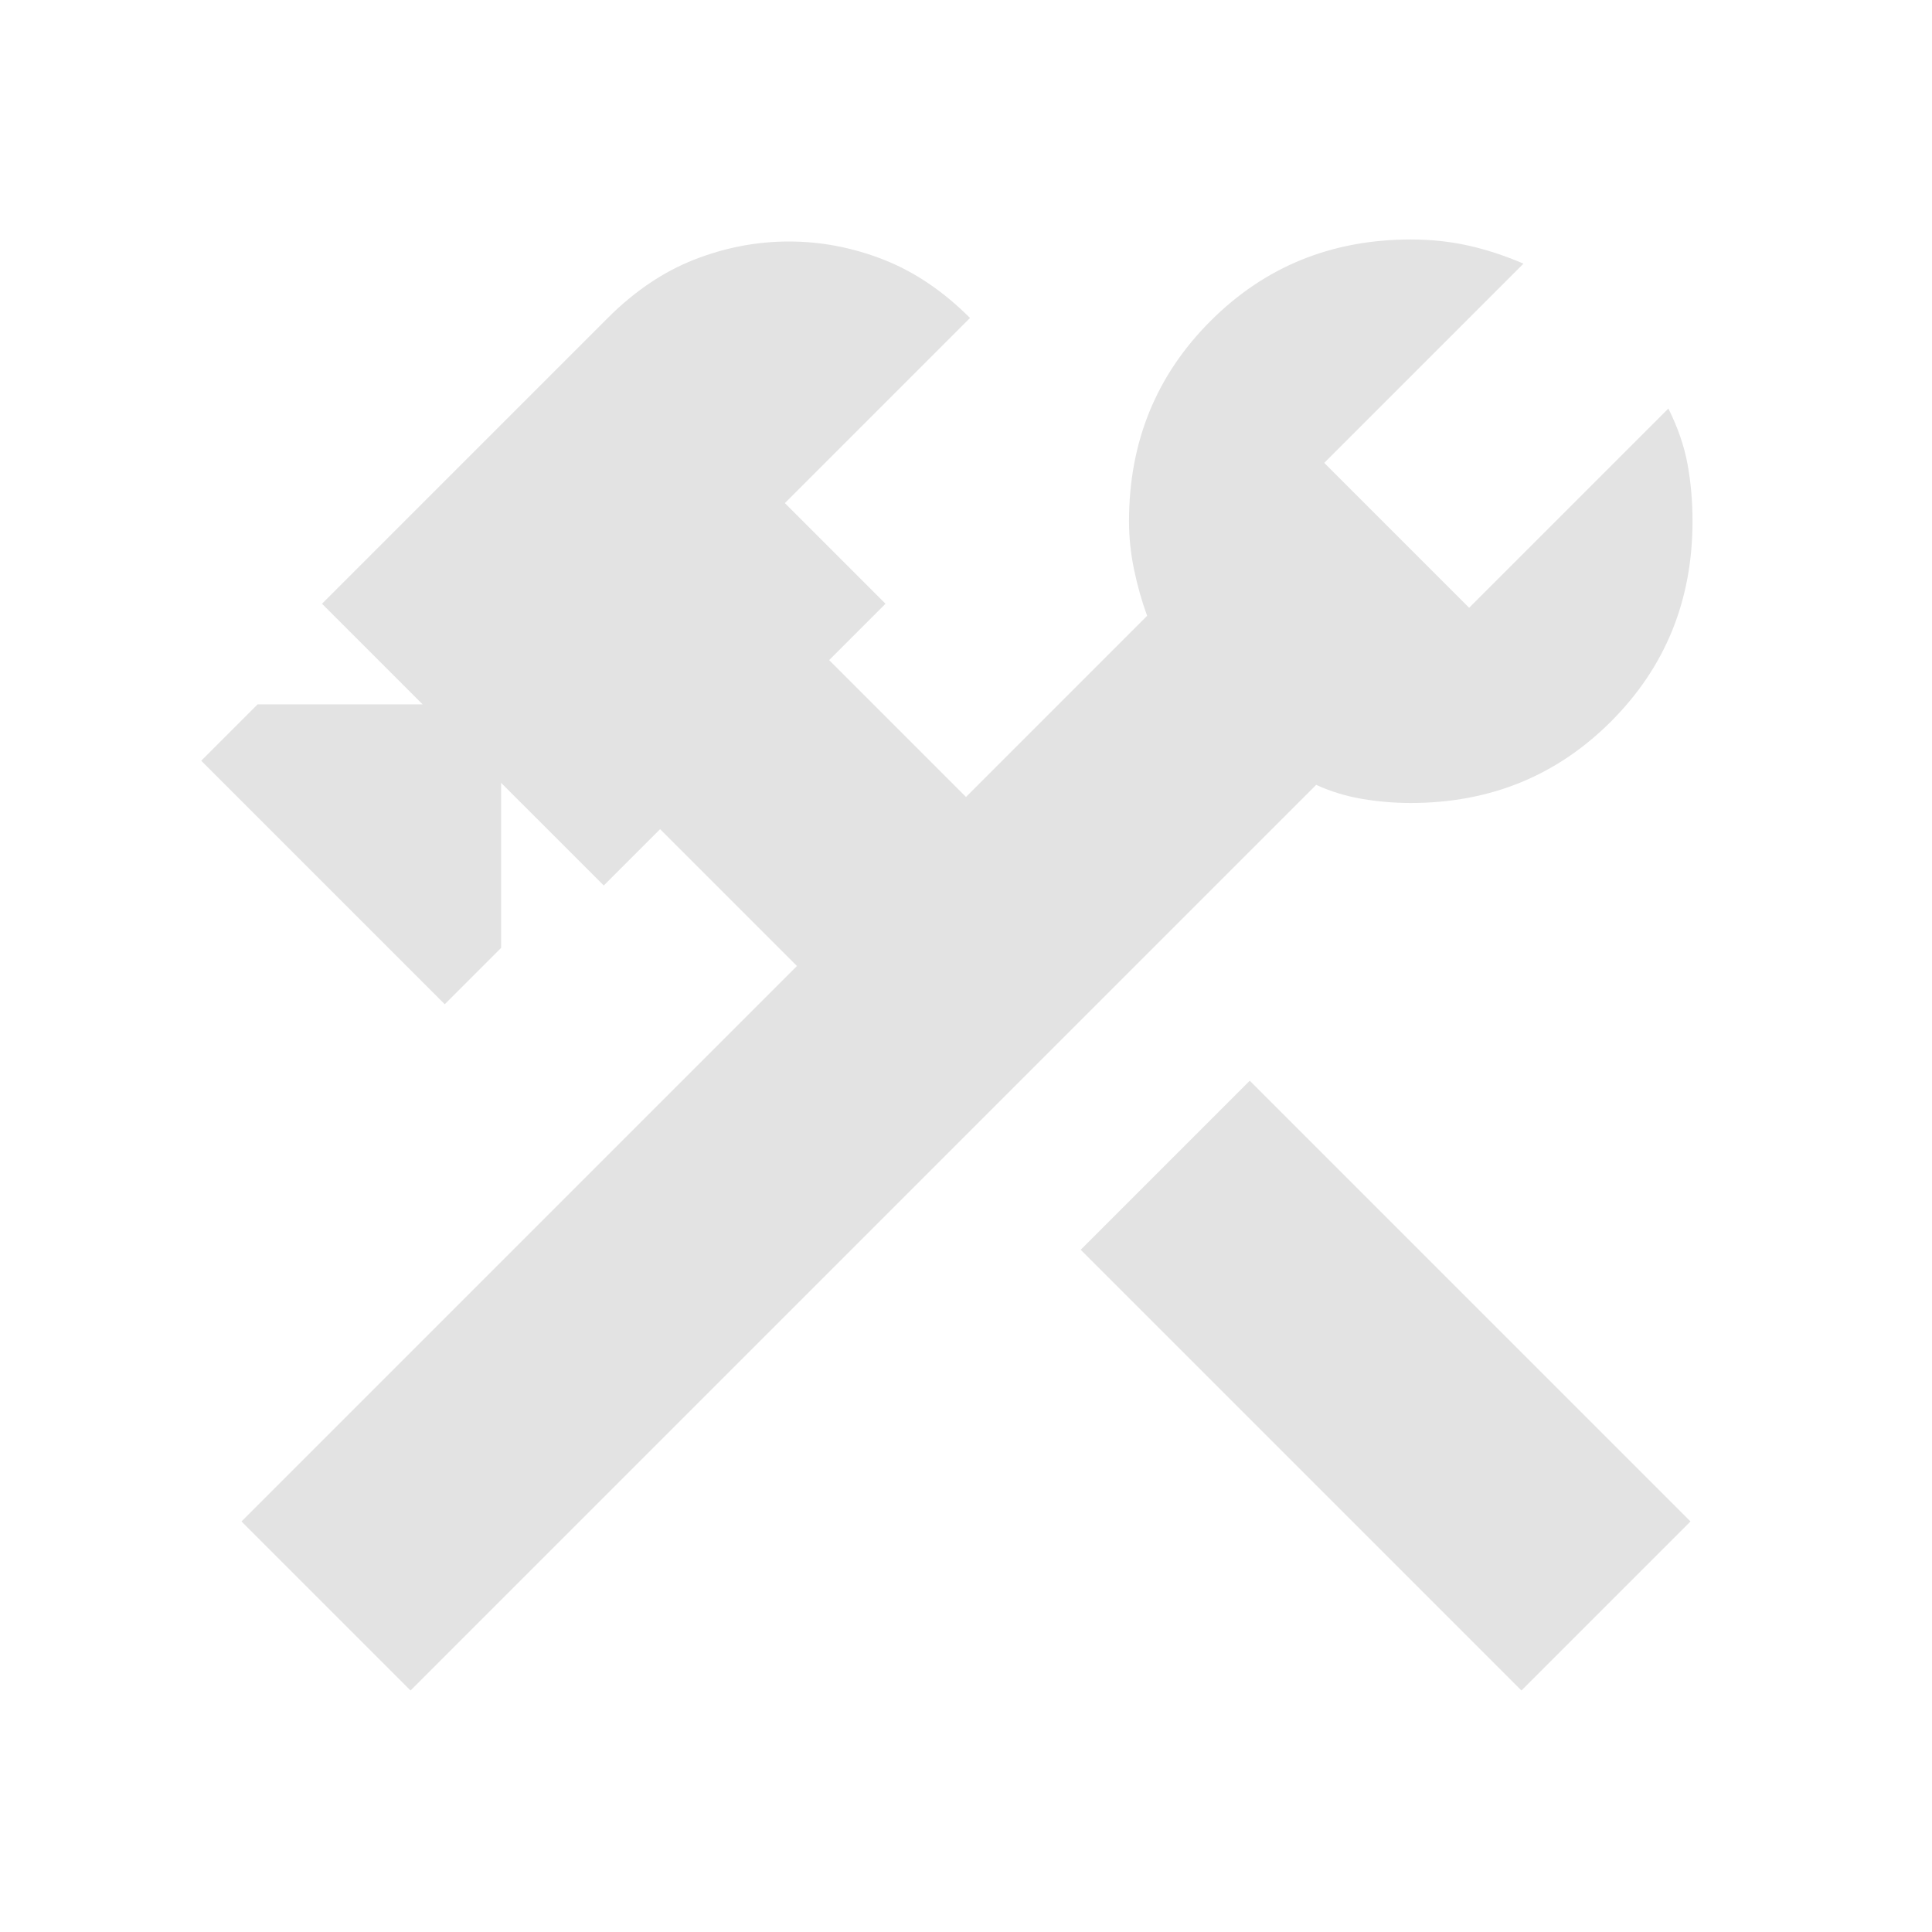
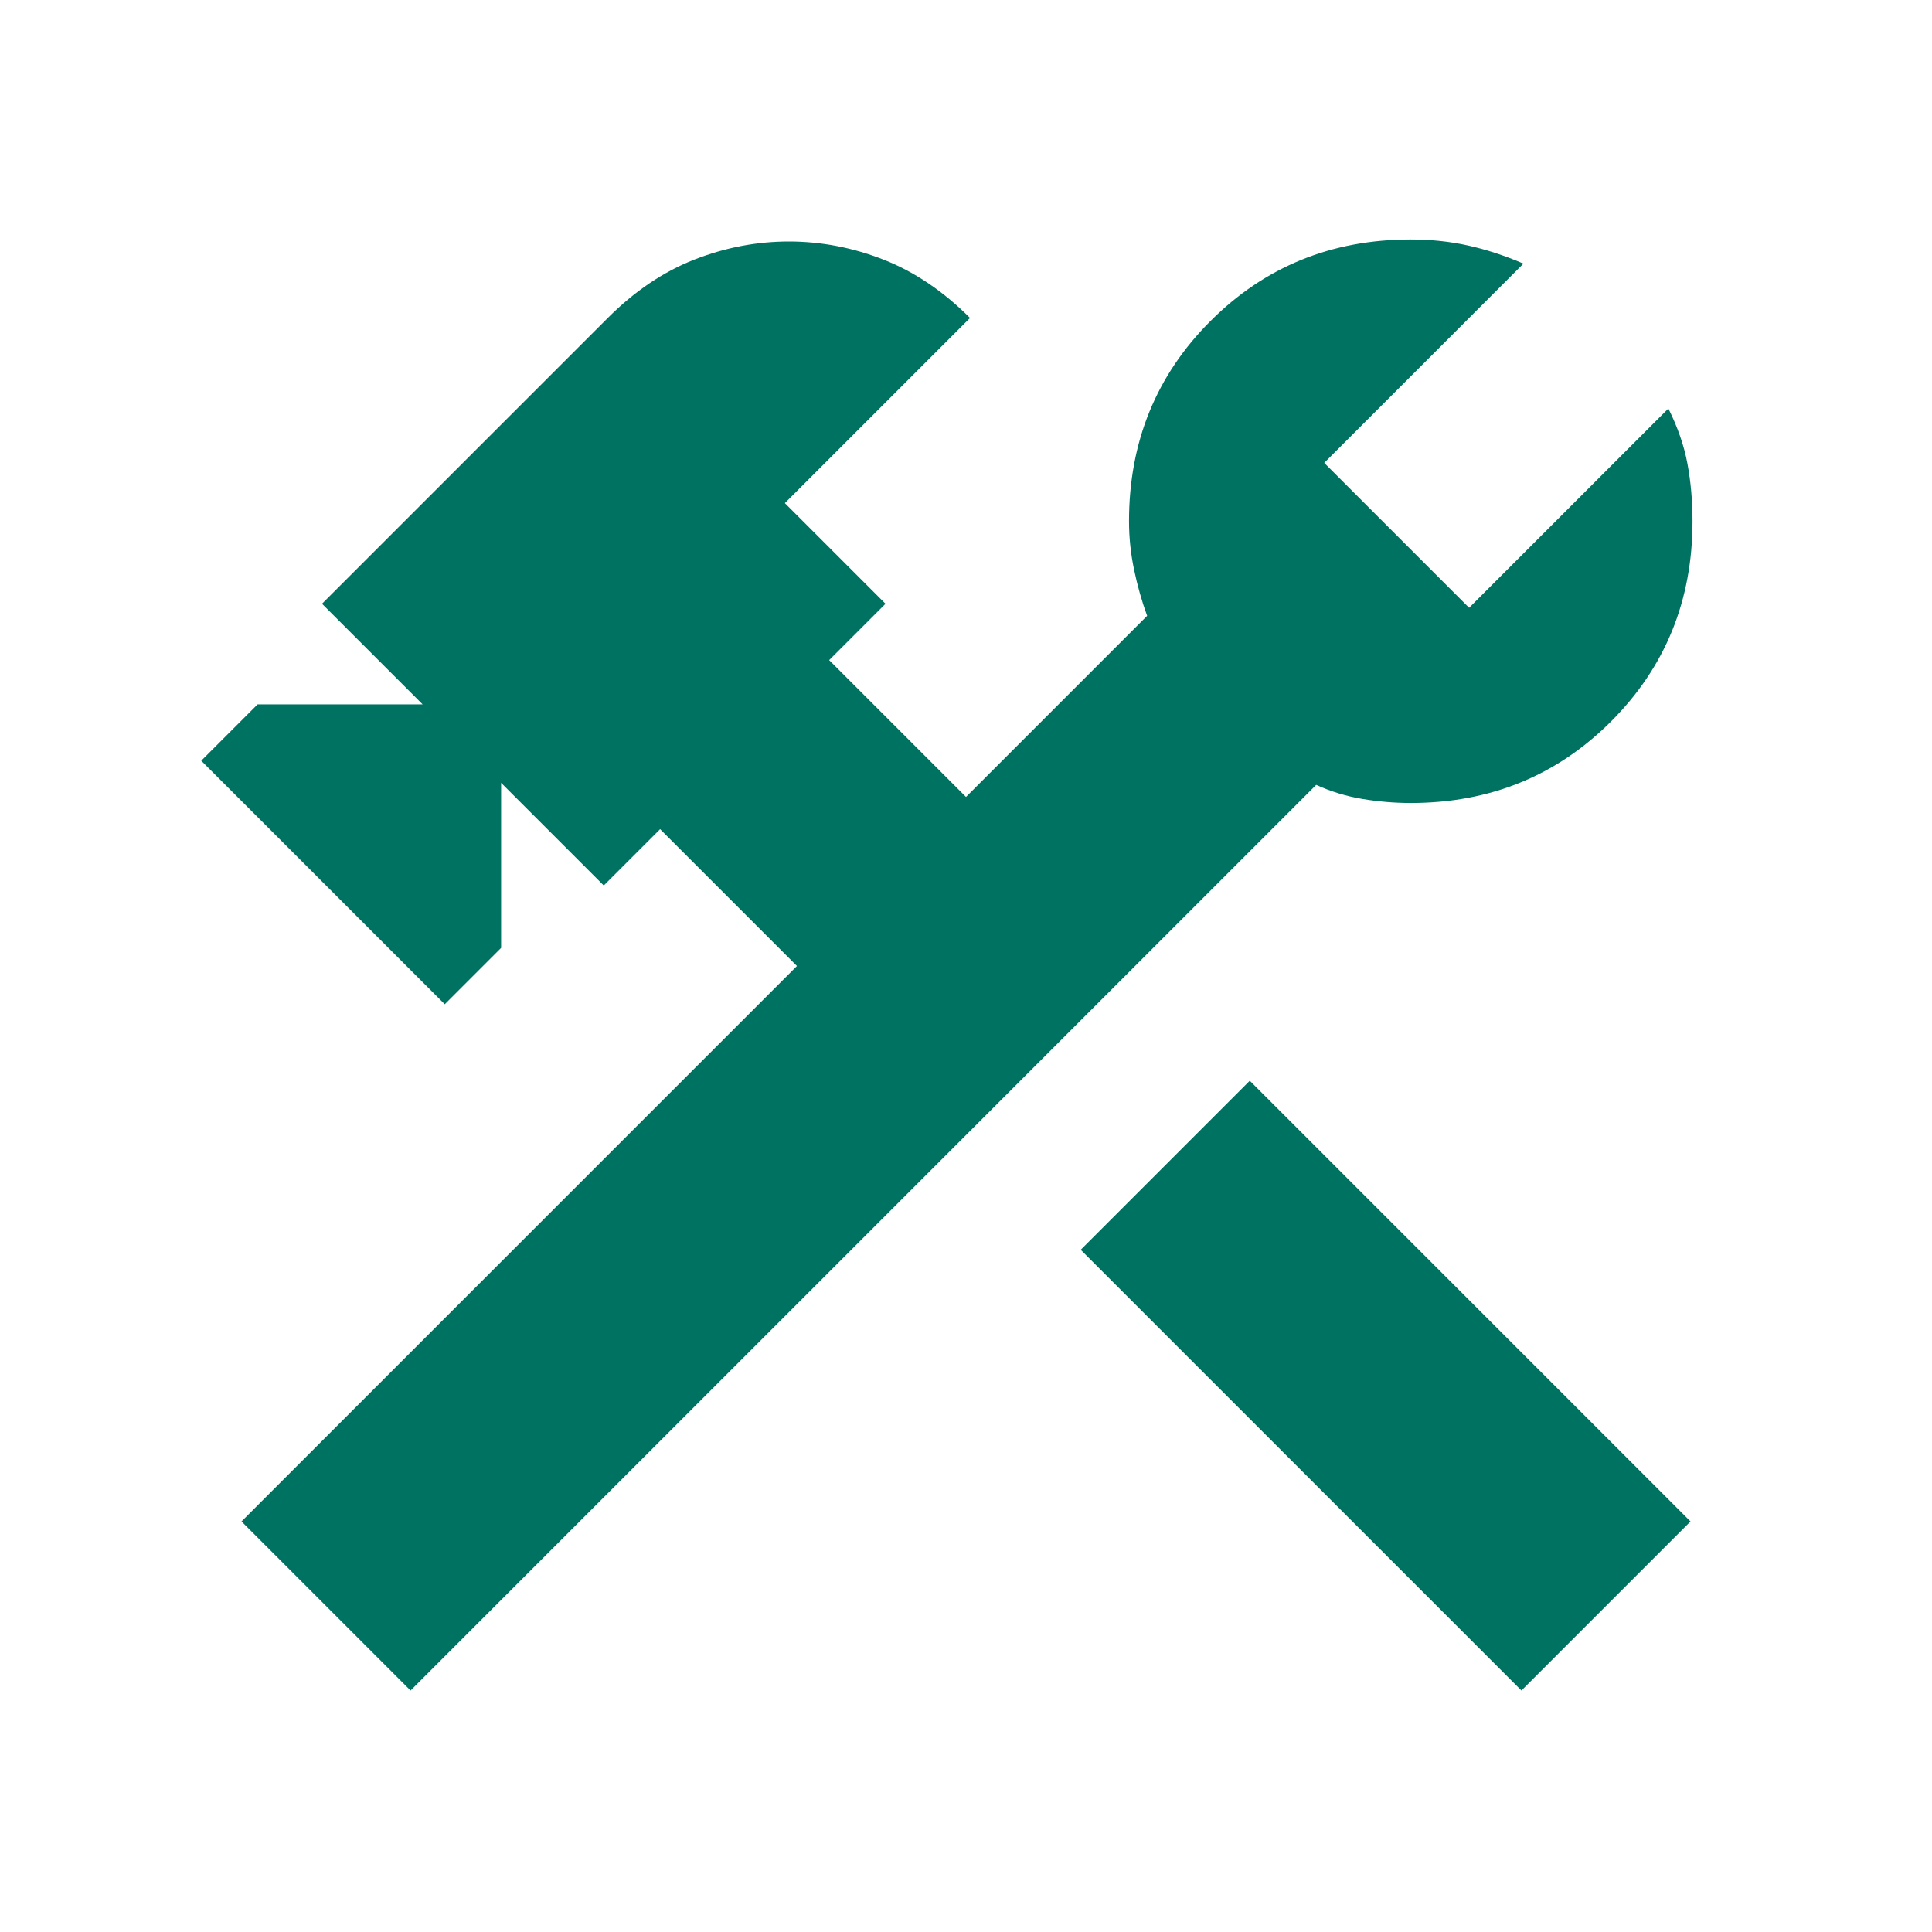
- <svg xmlns="http://www.w3.org/2000/svg" height="24px" viewBox="0 -960 960 960" width="24px" fill="#e3e3e3">
+ <svg xmlns="http://www.w3.org/2000/svg" height="24px" viewBox="0 -960 960 960" width="24px" fill="#007261">
  <path d="M756-120 537-339l84-84 219 219-84 84Zm-552 0-84-84 276-276-68-68-28 28-51-51v82l-28 28-121-121 28-28h82l-50-50 142-142q20-20 43-29t47-9q24 0 47 9t43 29l-92 92 50 50-28 28 68 68 90-90q-4-11-6.5-23t-2.5-24q0-59 40.5-99.5T701-841q15 0 28.5 3t27.5 9l-99 99 72 72 99-99q7 14 9.5 27.5T841-701q0 59-40.5 99.5T701-561q-12 0-24-2t-23-7L204-120Z" />
</svg>
